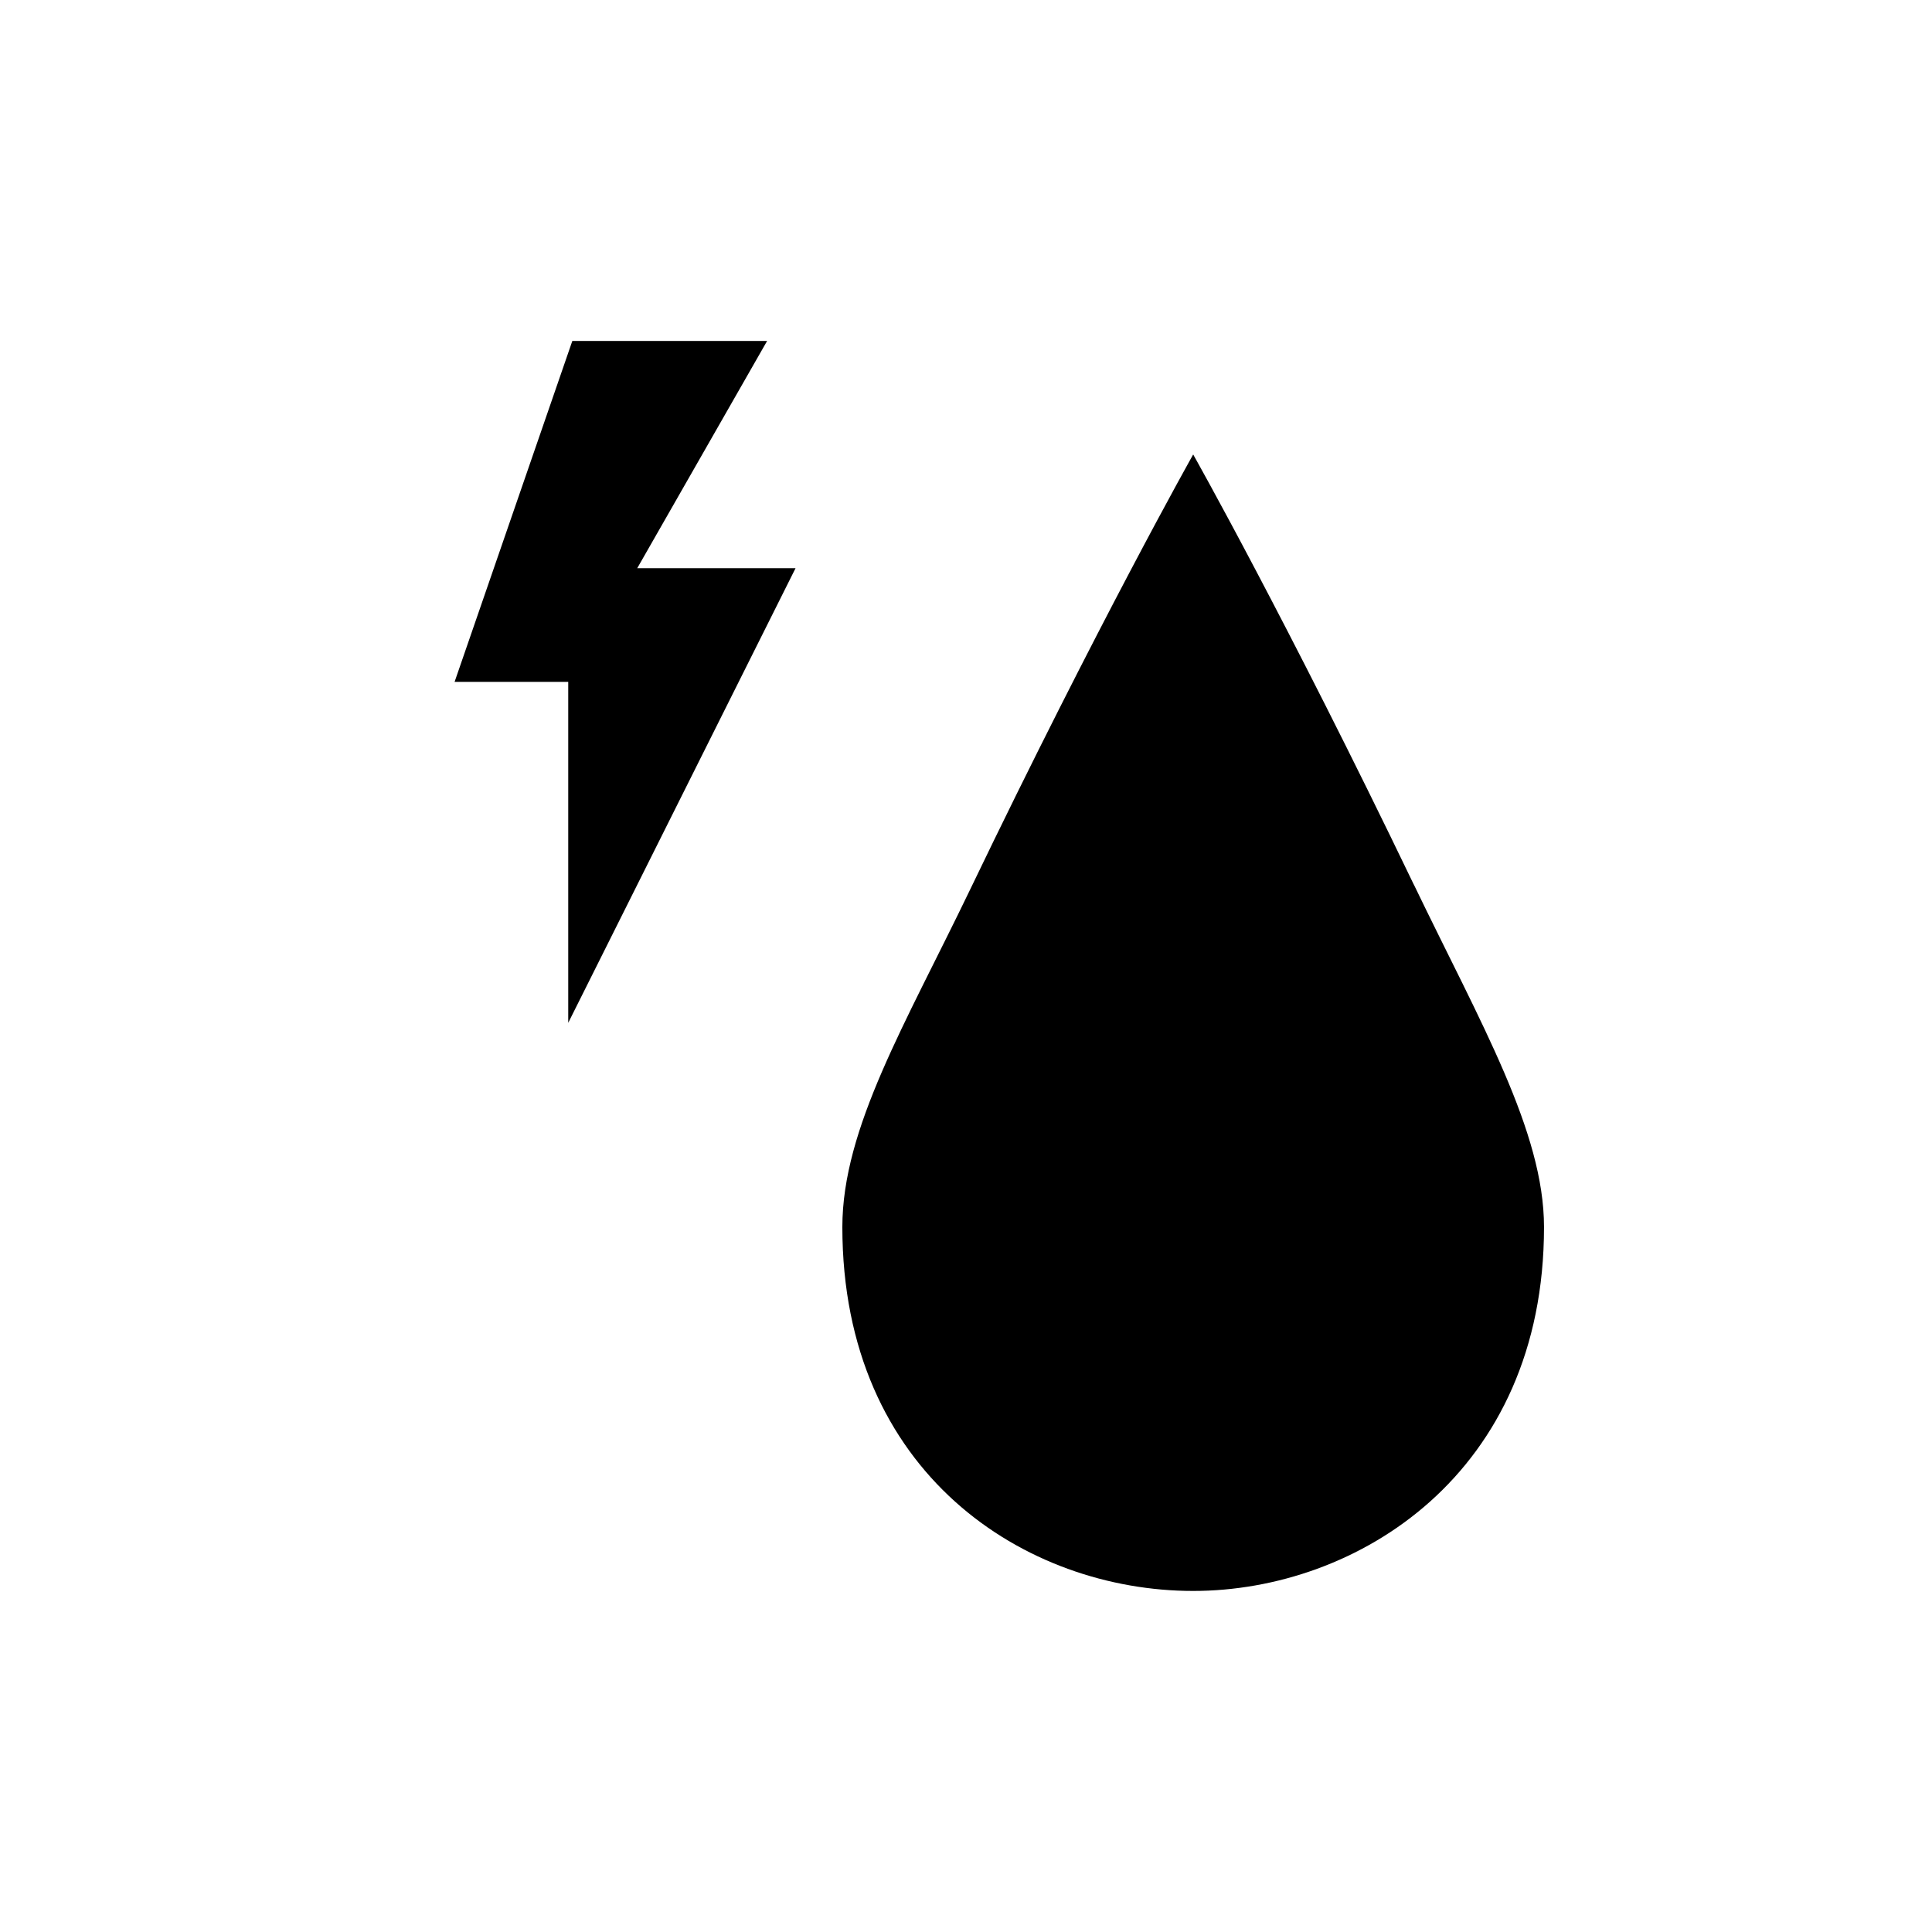
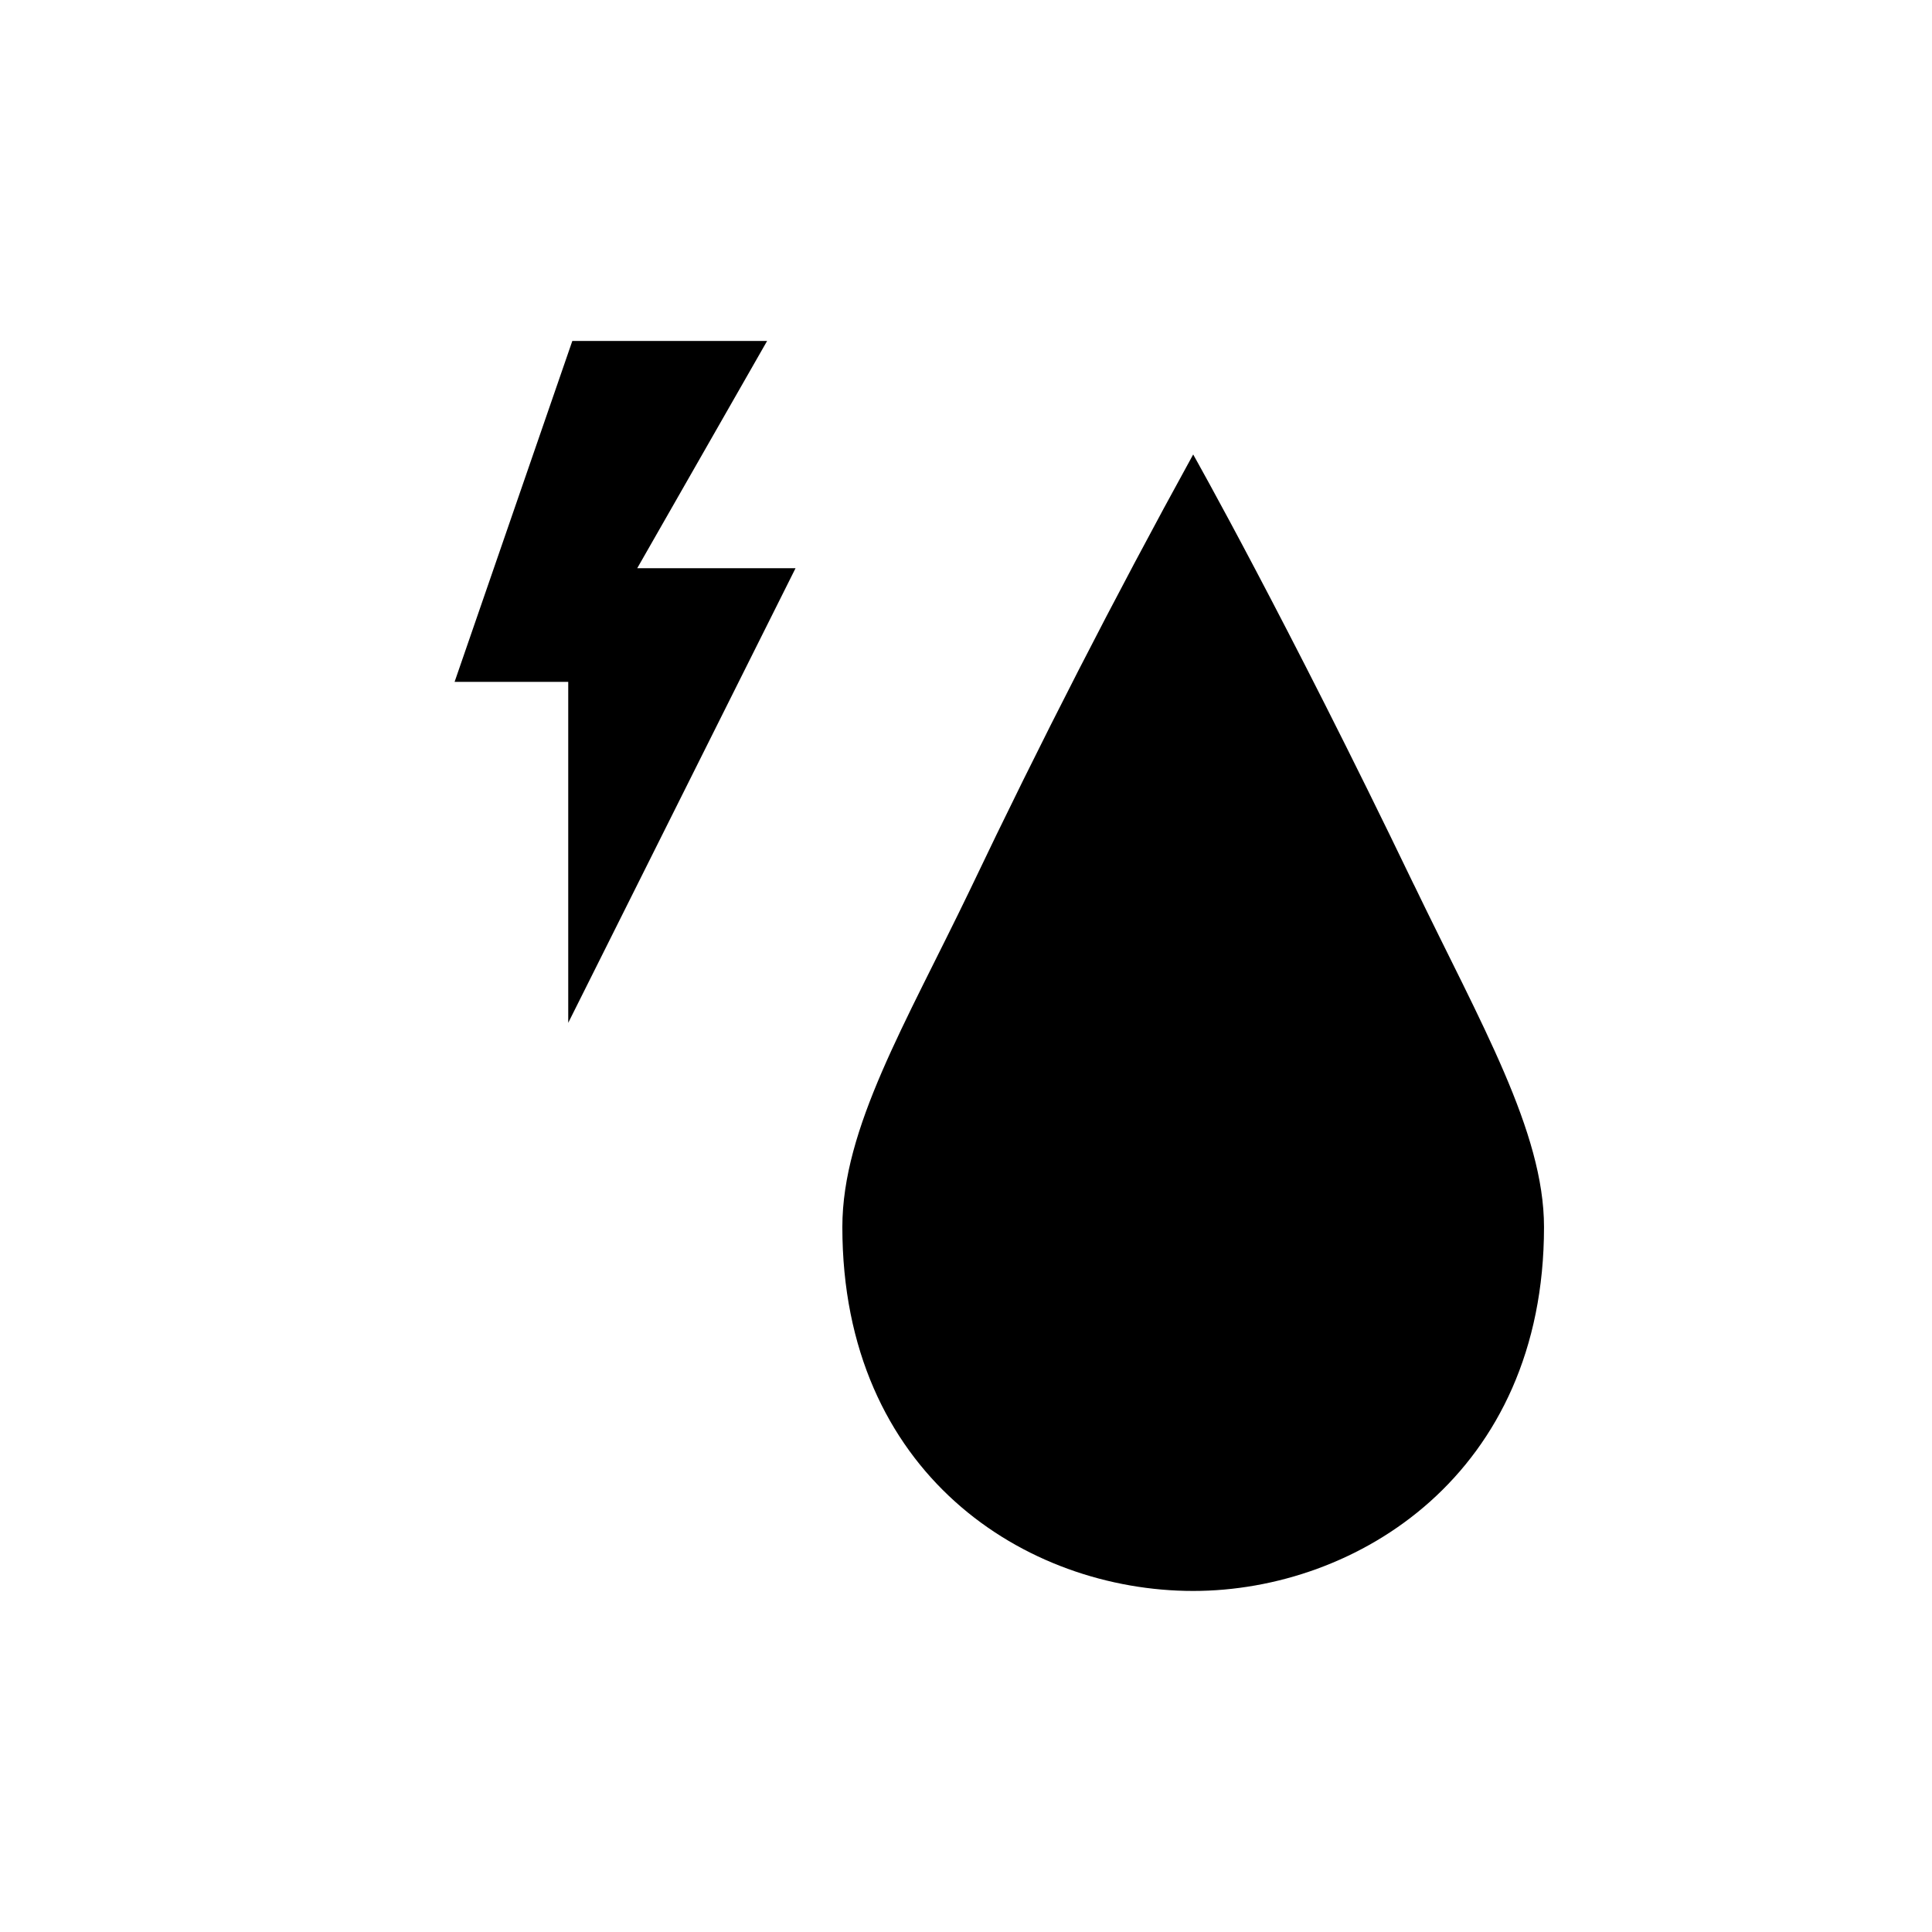
- <svg xmlns="http://www.w3.org/2000/svg" id="symbols" viewBox="0 0 17 17">
-   <path d="M12.441,7.784c.589,1.223,1.145,2.173,1.145,3.013,0,2.172-1.644,3.202-3.087,3.202-1.473,0-3.087-1.03-3.087-3.202,0-.871.557-1.79,1.123-2.967,1.131-2.352,1.964-3.831,1.964-3.831,0,0,.818,1.449,1.941,3.784ZM5,9l2-4h-1.393l1.143-2h-1.714l-1.036,3h1v3Z" />
+ <svg xmlns="http://www.w3.org/2000/svg" viewBox="0 0 17 17">
+   <path d="M12.441 7.784c.589 1.223 1.145 2.173 1.145 3.013 0 2.172-1.644 3.202-3.087 3.202-1.473 0-3.087-1.03-3.087-3.202 0-.871.557-1.79 1.123-2.967a73.683 73.683 0 0 1 1.964-3.831s.818 1.449 1.941 3.784zM5 9l2-4H5.607L6.75 3H5.036L4 6h1v3z" />
</svg>
